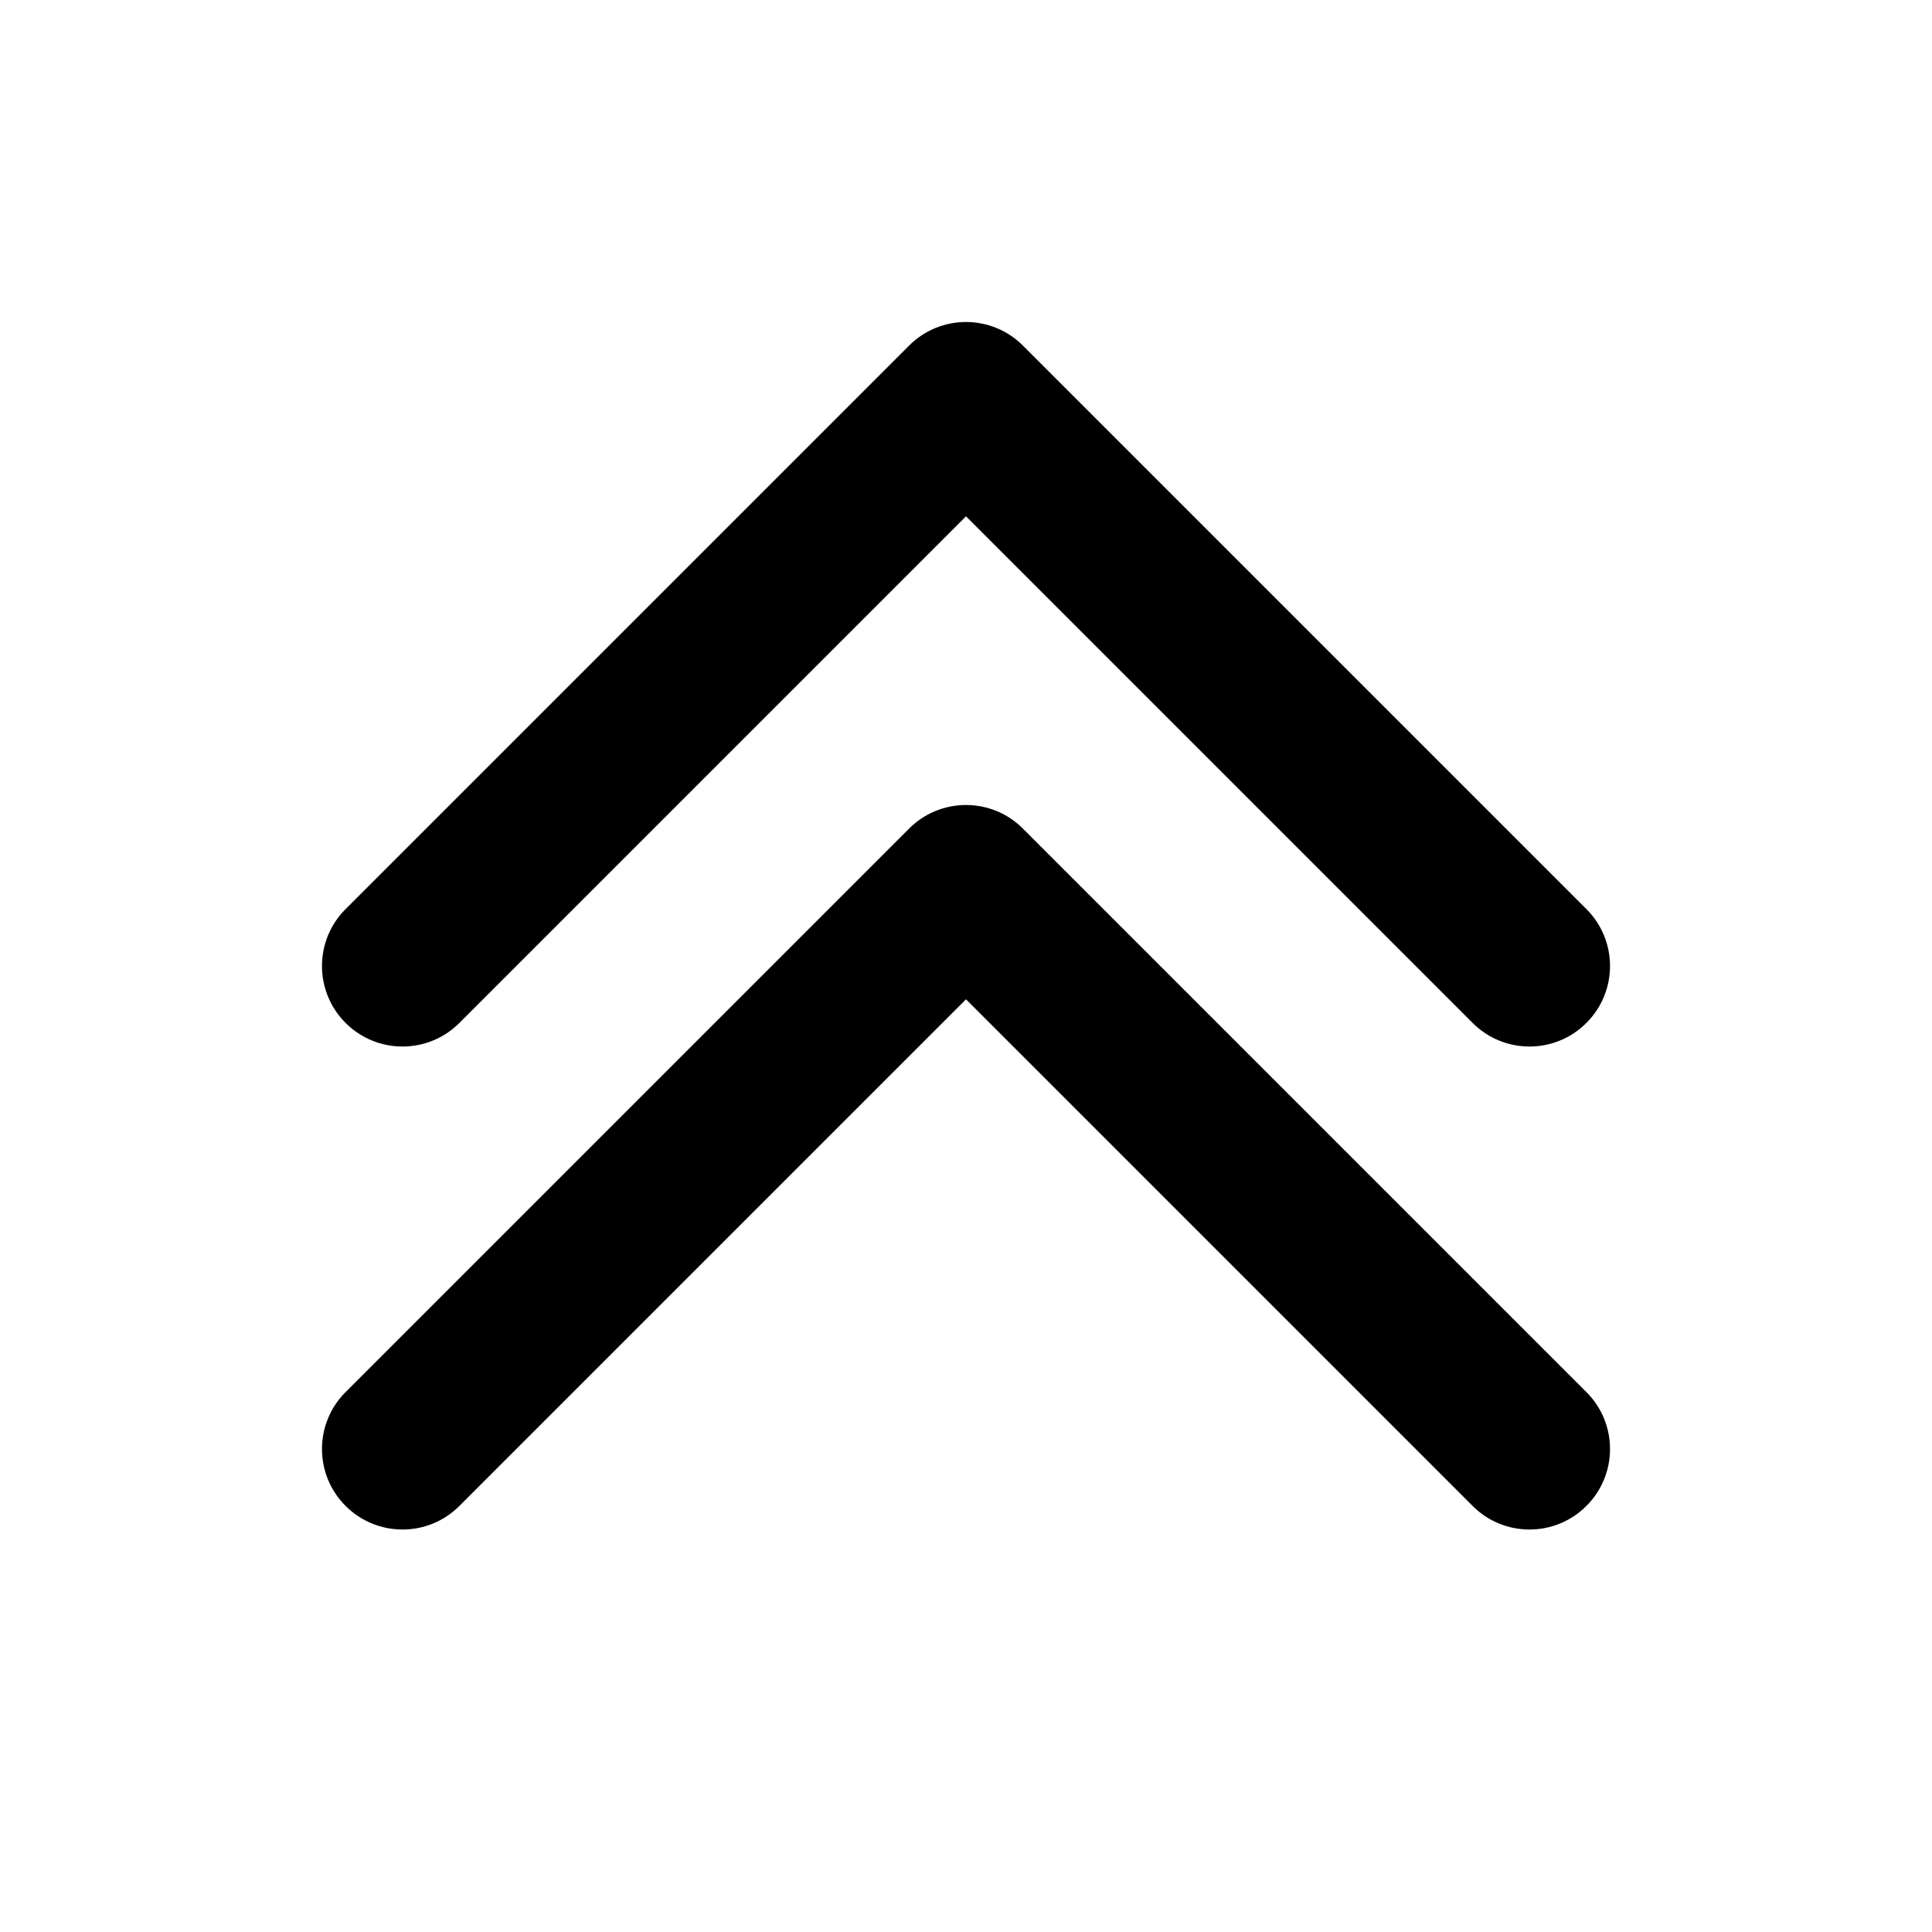
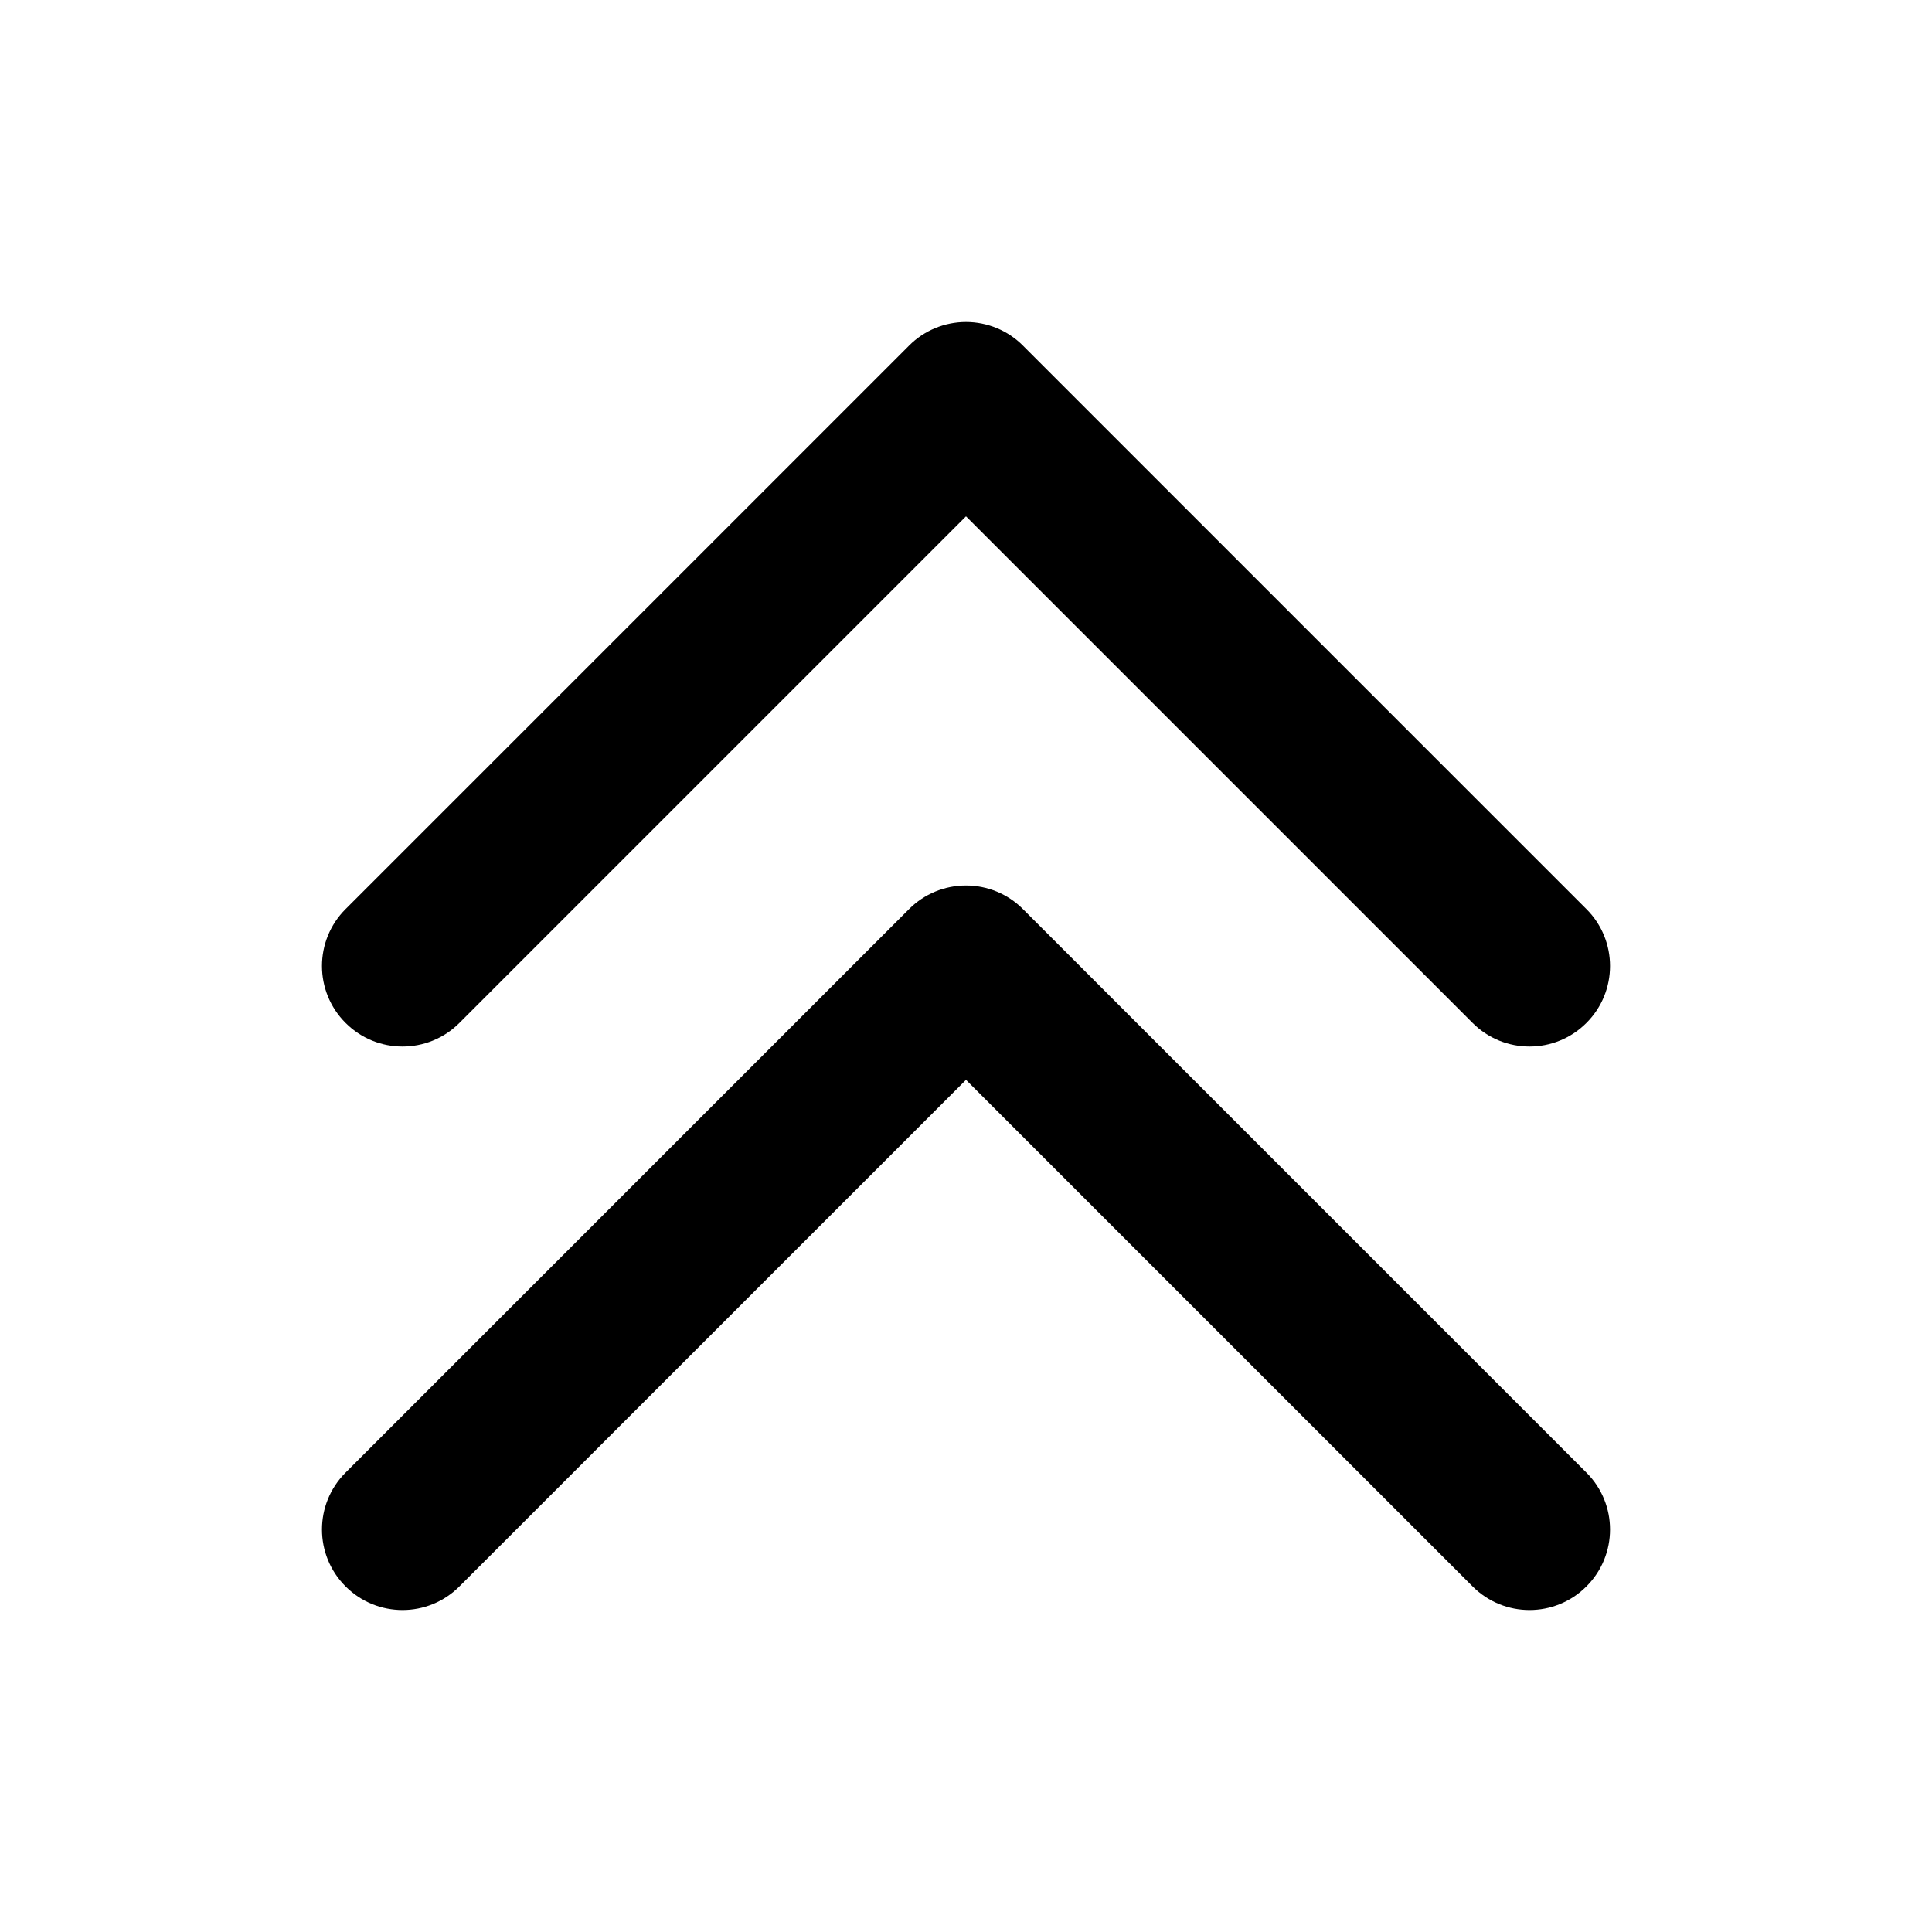
<svg xmlns="http://www.w3.org/2000/svg" width="24" height="24" viewBox="0 0 24 24" fill="none">
-   <path fill-rule="evenodd" clip-rule="evenodd" d="M12.707 4.293C12.52 4.105 12.265 4 12 4C11.735 4 11.48 4.105 11.293 4.293L4.293 11.293C3.902 11.683 3.902 12.317 4.293 12.707C4.683 13.098 5.317 13.098 5.707 12.707L12 6.414L18.293 12.707C18.683 13.098 19.317 13.098 19.707 12.707C20.098 12.317 20.098 11.683 19.707 11.293L12.707 4.293ZM12.707 10.293C12.52 10.105 12.265 10 12 10C11.735 10 11.48 10.105 11.293 10.293L4.293 17.293C3.902 17.683 3.902 18.317 4.293 18.707C4.683 19.098 5.317 19.098 5.707 18.707L12 12.414L18.293 18.707C18.683 19.098 19.317 19.098 19.707 18.707C20.098 18.317 20.098 17.683 19.707 17.293L12.707 10.293Z" fill="black" />
+   <path fill-rule="evenodd" clip-rule="evenodd" d="M12.707 4.293C12.52 4.105 12.265 4 12 4C11.735 4 11.48 4.105 11.293 4.293L4.293 11.293C3.902 11.683 3.902 12.317 4.293 12.707C4.683 13.098 5.317 13.098 5.707 12.707L12 6.414L18.293 12.707C18.683 13.098 19.317 13.098 19.707 12.707C20.098 12.317 20.098 11.683 19.707 11.293L12.707 4.293ZM12.707 11.293C12.52 11.105 12.265 11 12 11C11.735 11 11.48 11.105 11.293 11.293L4.293 18.293C3.902 18.683 3.902 19.317 4.293 19.707C4.683 20.098 5.317 20.098 5.707 19.707L12 13.414L18.293 19.707C18.683 20.098 19.317 20.098 19.707 19.707C20.098 19.317 20.098 18.683 19.707 18.293L12.707 11.293Z" fill="black" />
</svg>
